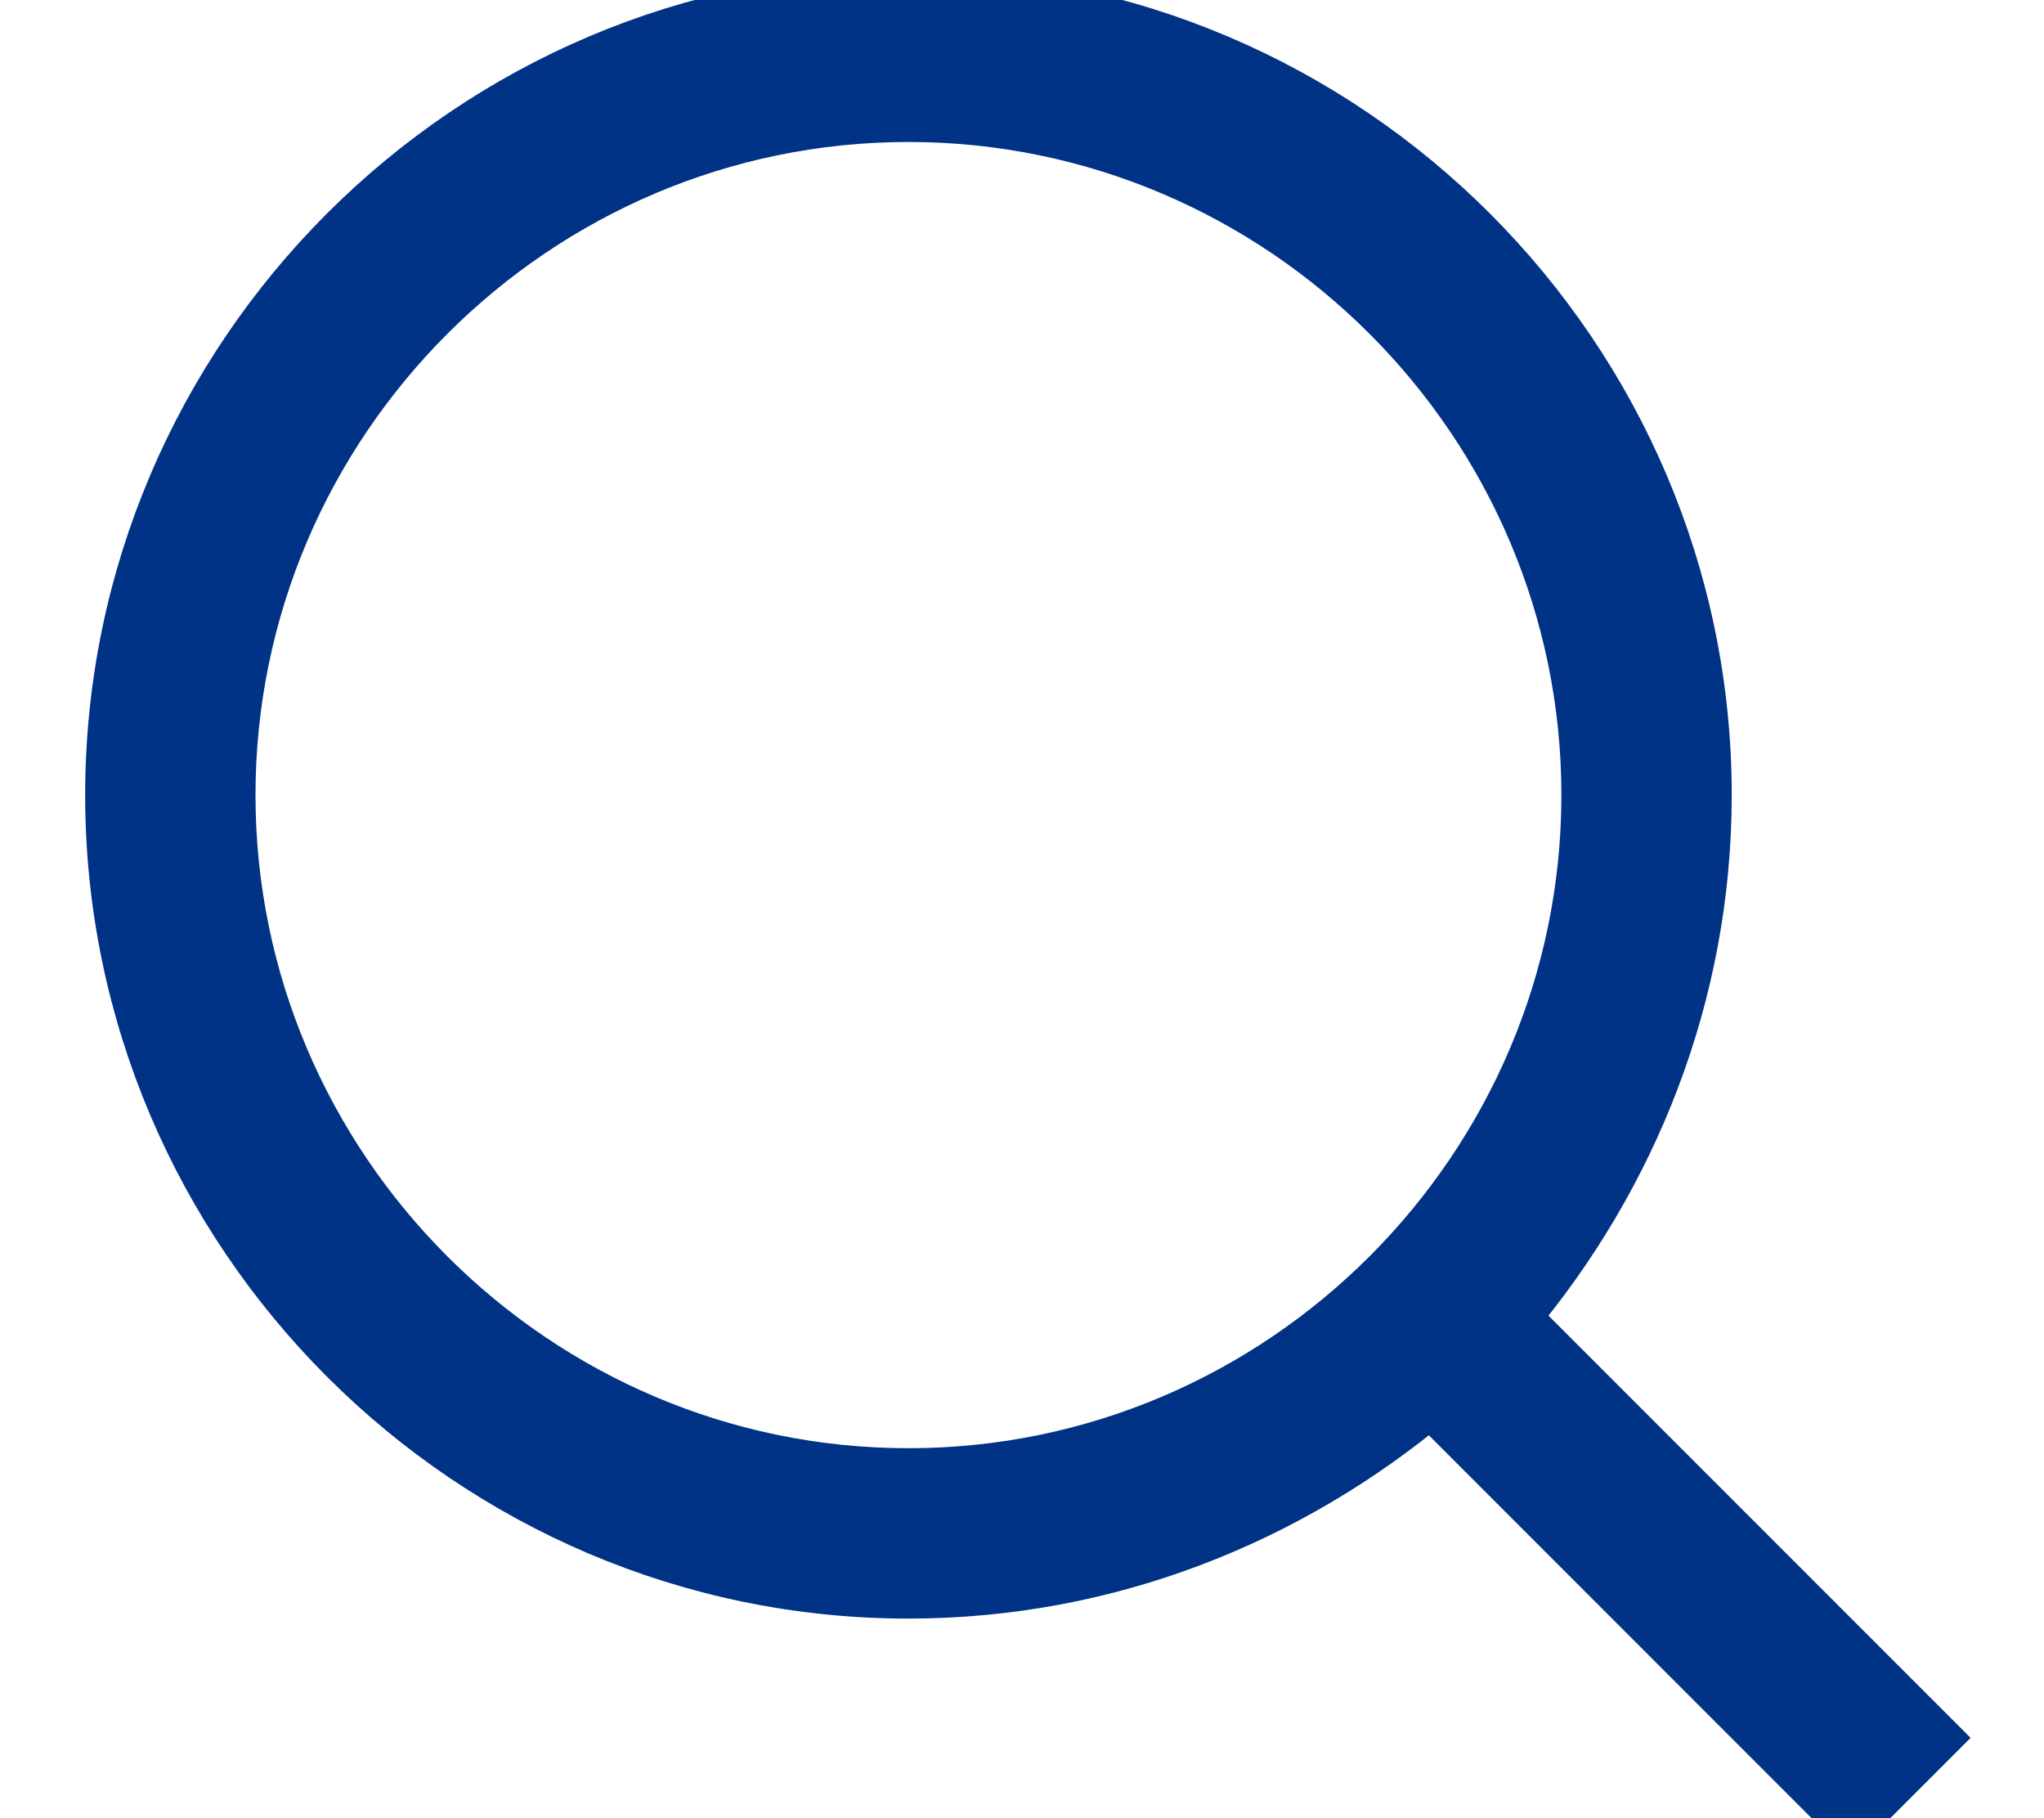
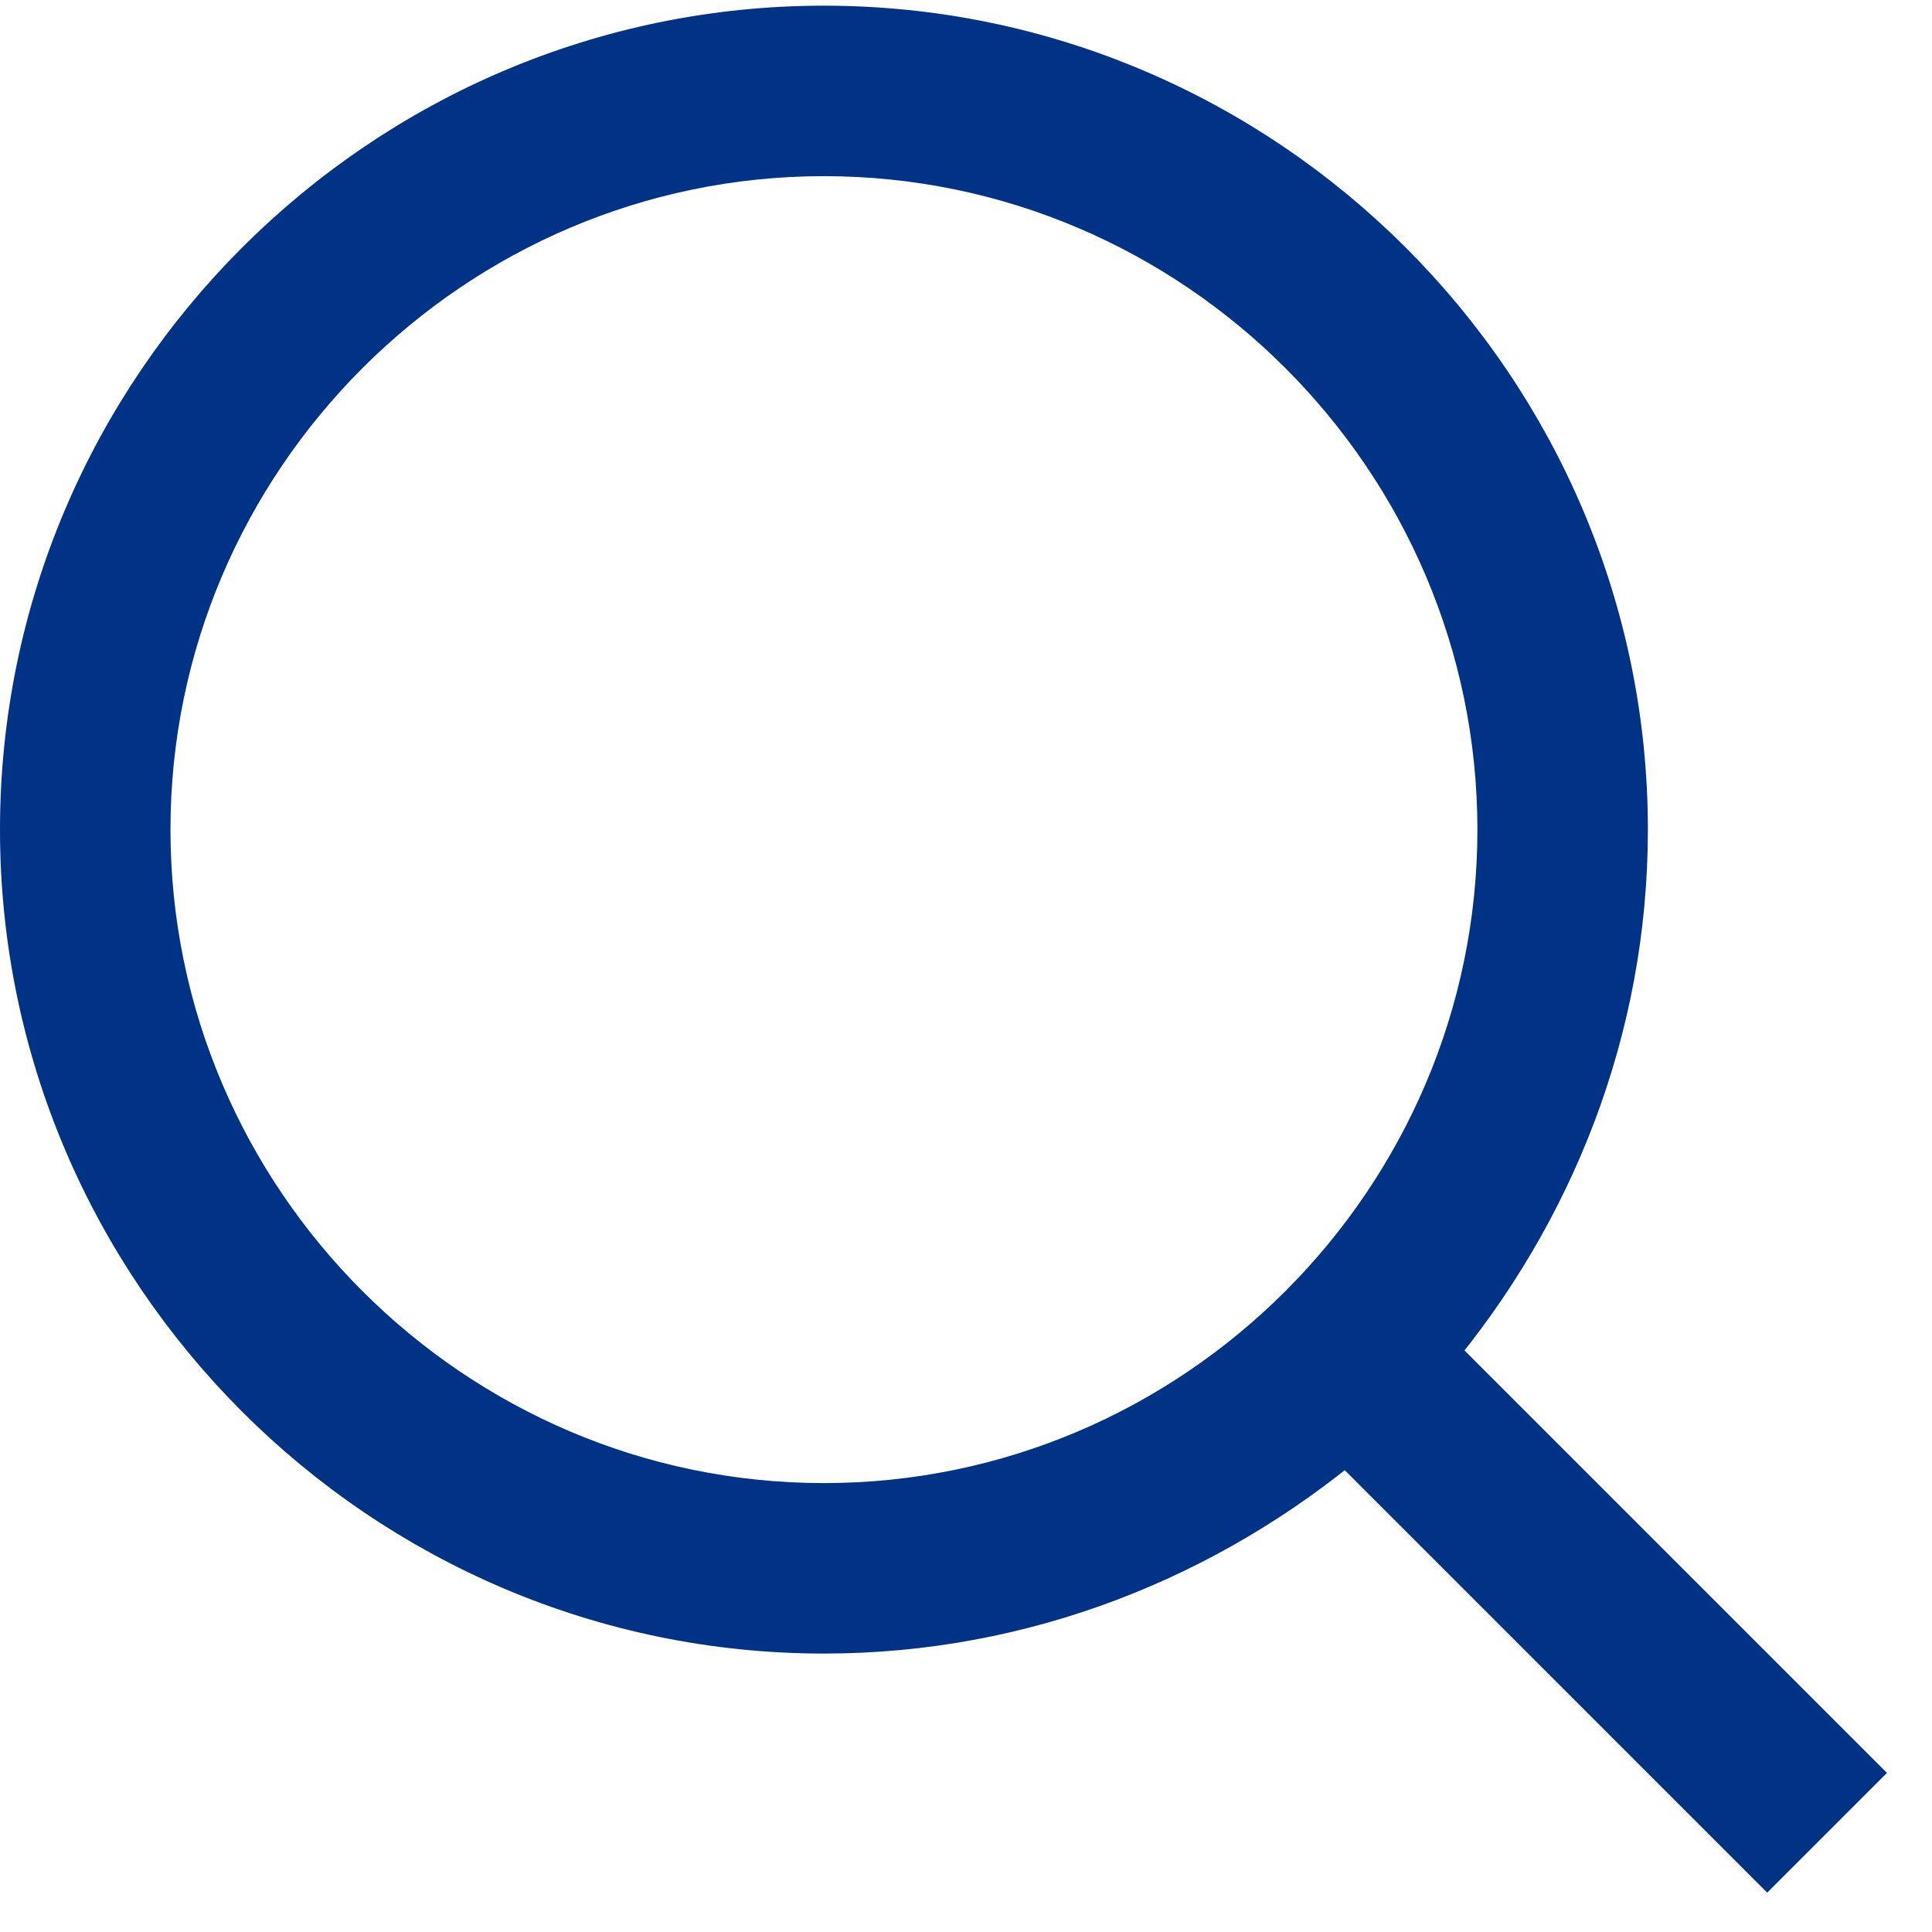
- <svg xmlns="http://www.w3.org/2000/svg" version="1.1" id="Layer_1" x="0px" y="0px" viewBox="0 0 36 32" style="enable-background:new 0 0 36 32;" xml:space="preserve">
-   <style type="text/css">
- 	.st0{fill:#003286;stroke:#003286;stroke-miterlimit:10;}
- </style>
-   <path class="st0" d="M34,30.6l-7.4-7.4c2.1-2.5,3.4-5.7,3.4-9.2c0-7.7-6.3-14-14-14S2,6.3,2,14s6.3,14,14,14c3.5,0,6.7-1.3,9.2-3.4  l7.4,7.4L34,30.6z M4,14C4,7.4,9.4,2,16,2s12,5.4,12,12s-5.4,12-12,12S4,20.6,4,14z" />
+ <svg xmlns="http://www.w3.org/2000/svg" viewBox="0 0 34 34">
+   <path fill="#003286" stroke="#003286" d="m32.5 31.2l-7.4-7.4c2.1-2.5 3.4-5.7 3.4-9.2 0-7.7-6.3-14-14-14s-14 6.3-14 14 6.3 14 14 14c3.5 0 6.7-1.3 9.2-3.4l7.4 7.4 1.4-1.4zm-30-16.6c0-6.6 5.4-12 12-12s12 5.4 12 12-5.4 12-12 12-12-5.4-12-12z" />
</svg>
